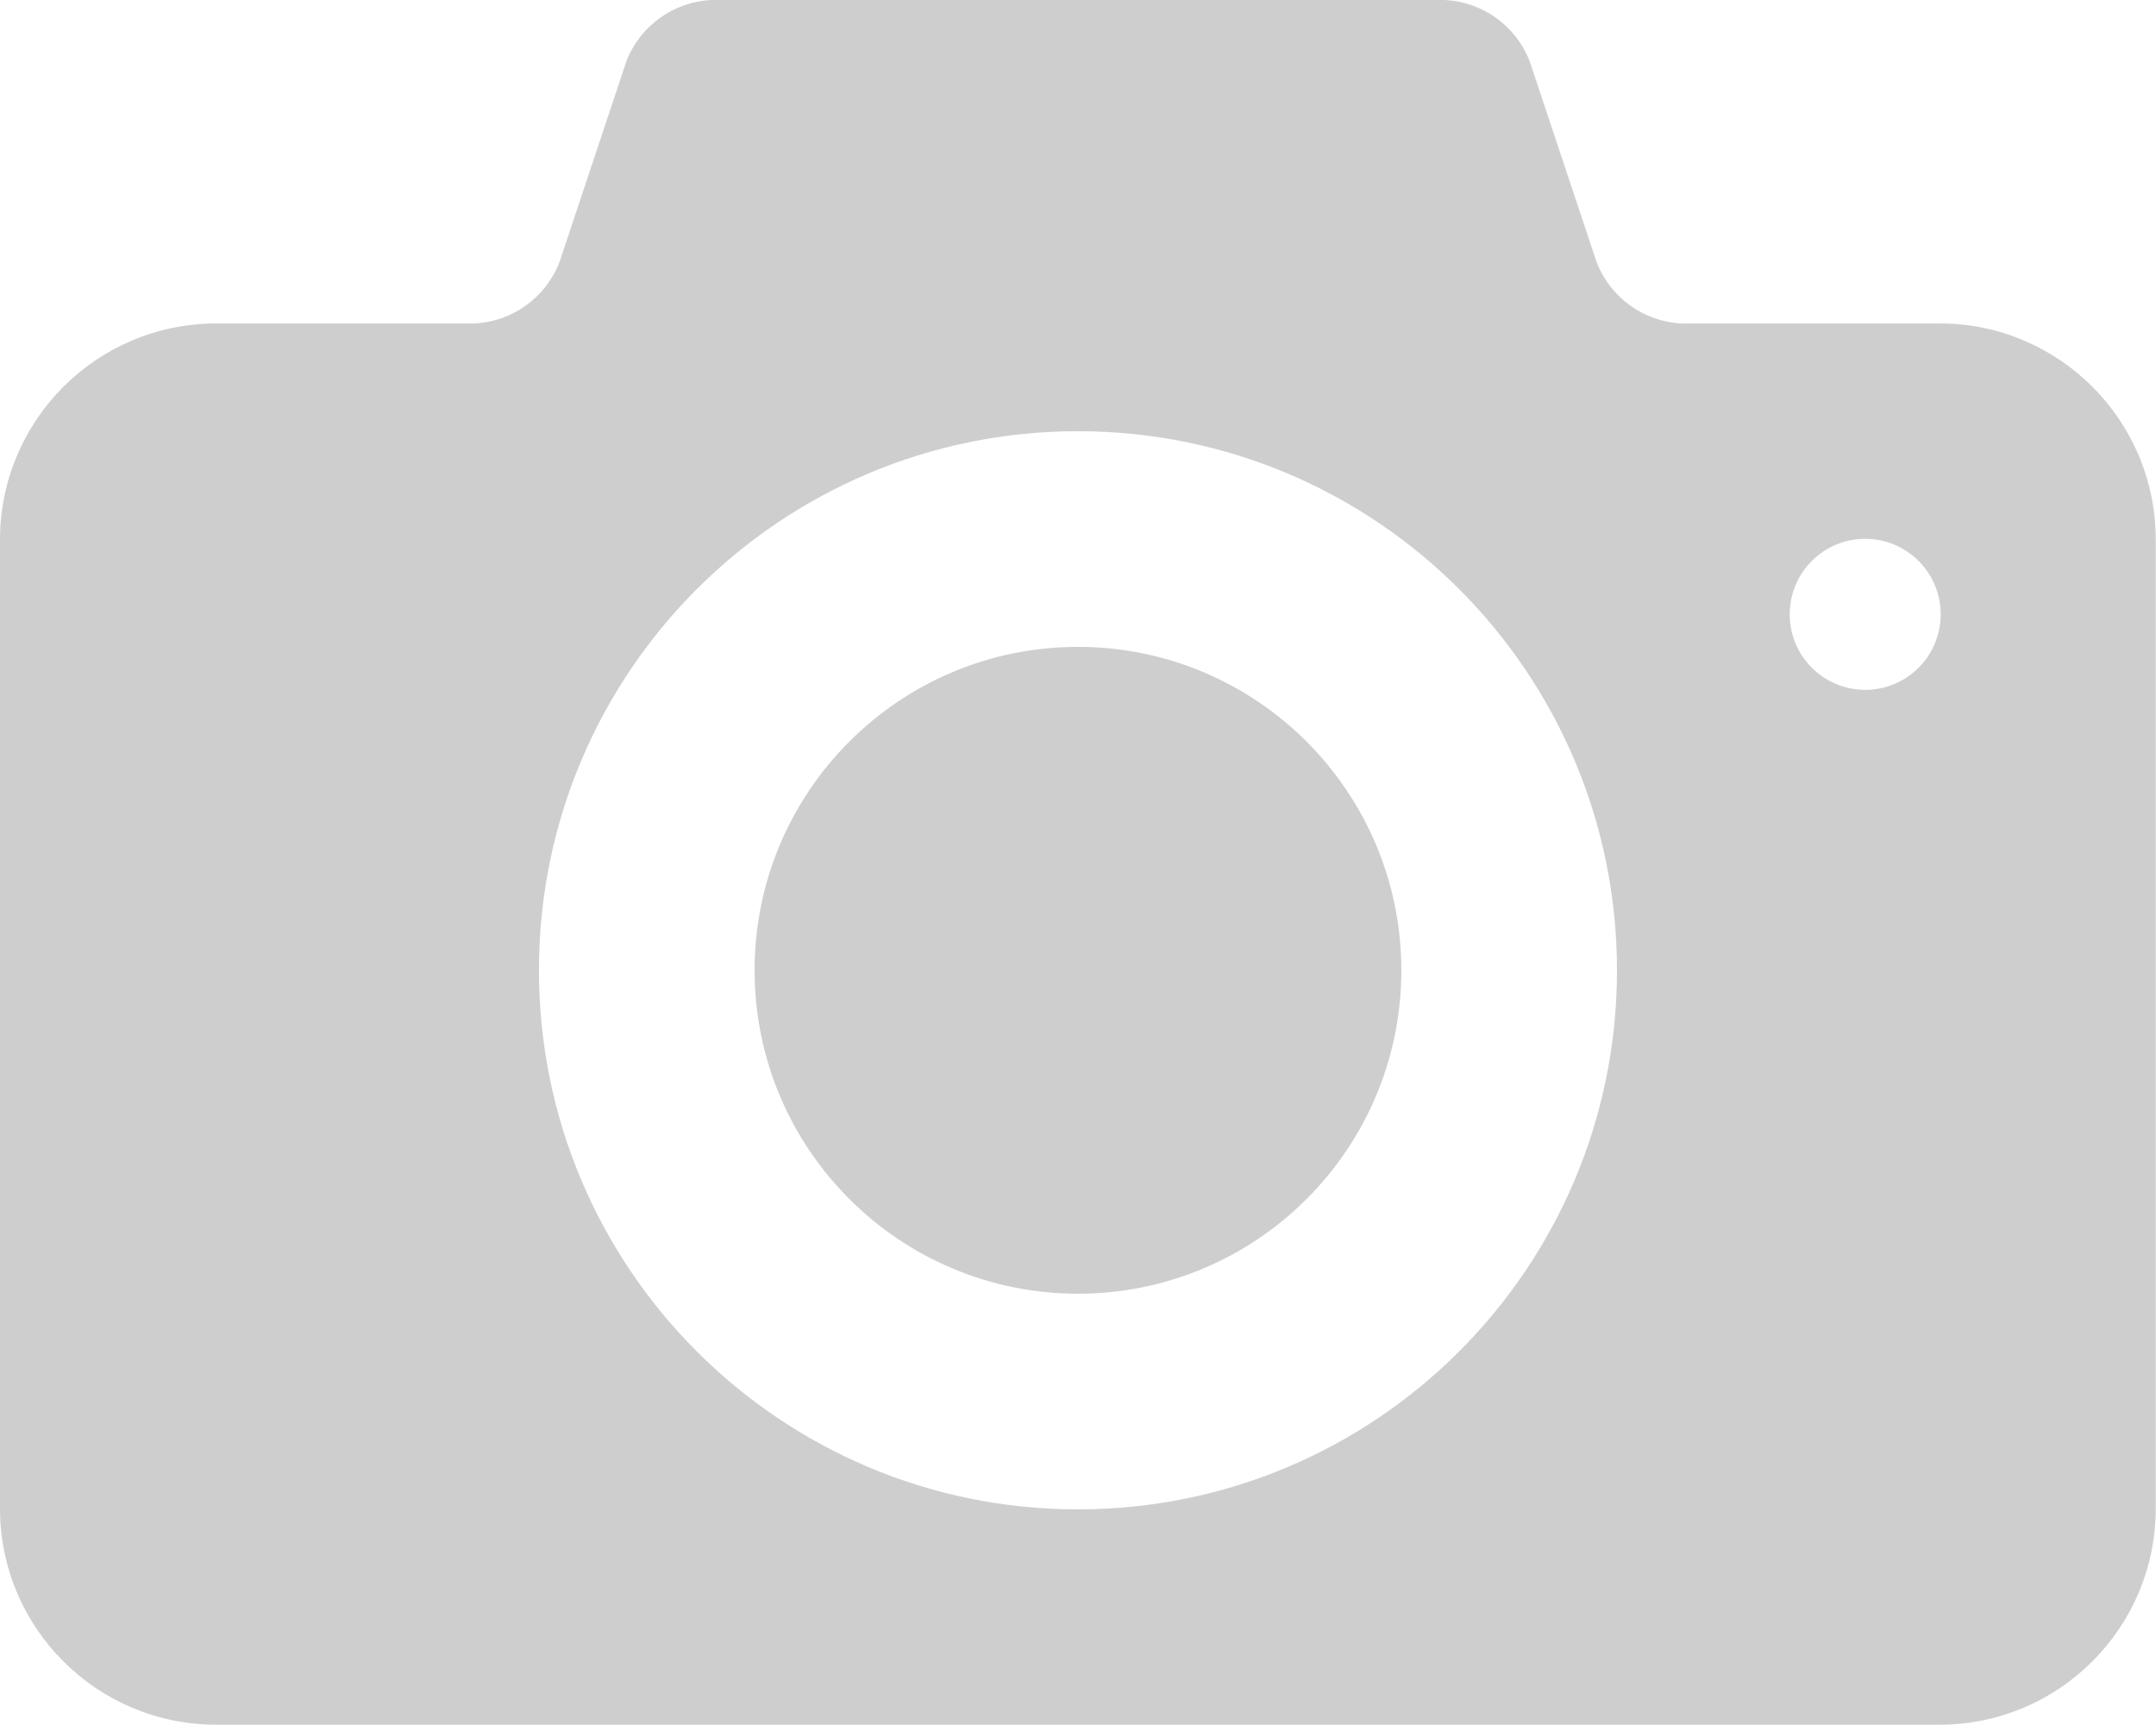
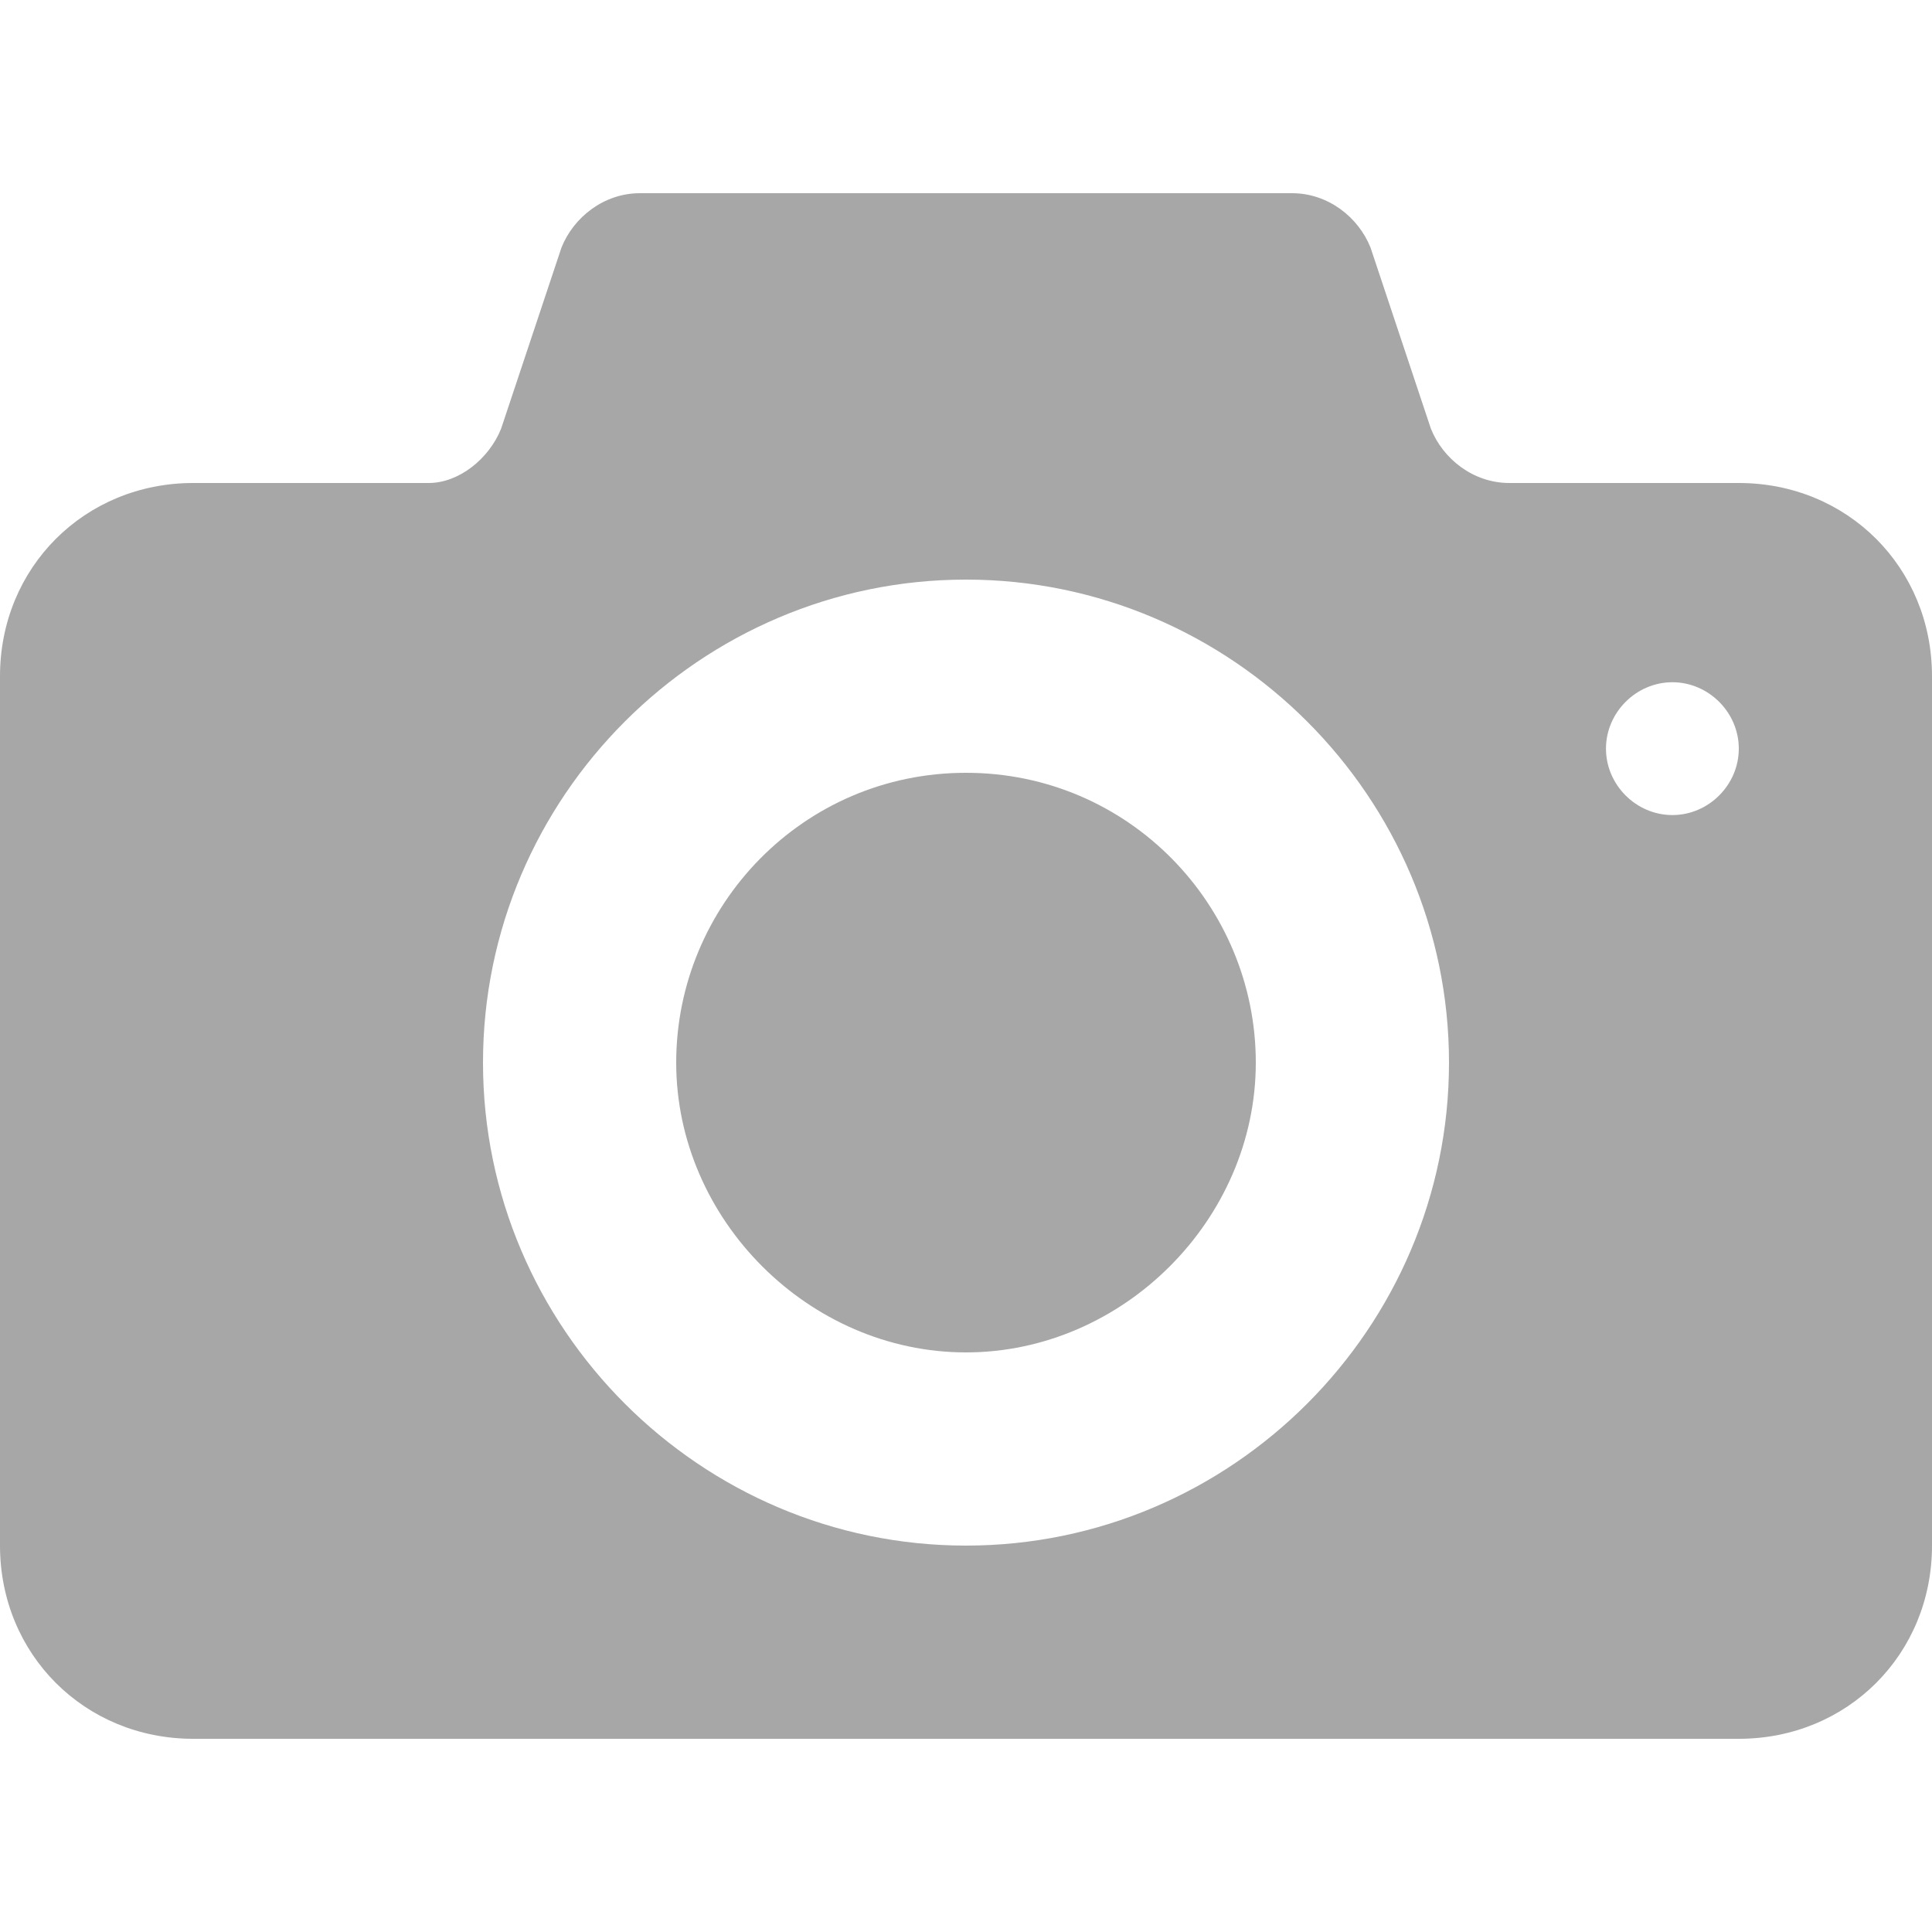
- <svg xmlns="http://www.w3.org/2000/svg" viewBox="5275.979 -435.817 32.043 25.634">
-   <defs>
-     <style>
-       .cls-1 {
-         opacity: 0.193;
-       }
- 
-       .cls-2 {
-         fill: #030104;
-       }
-     </style>
-   </defs>
-   <g id="flaticon1521633151-svg" class="cls-1" transform="translate(5275.979 -445.817)">
-     <g id="Group_1150" data-name="Group 1150" transform="translate(0 10)">
-       <path id="Path_634" data-name="Path 634" class="cls-2" d="M16.021,19.613a4.806,4.806,0,1,0,4.806,4.806A4.807,4.807,0,0,0,16.021,19.613Zm12.817-4.806H24.994a1.427,1.427,0,0,1-1.265-.912l-.994-2.983A1.428,1.428,0,0,0,21.469,10H10.574a1.427,1.427,0,0,0-1.265.912l-.994,2.983a1.428,1.428,0,0,1-1.265.912H3.2a3.214,3.214,0,0,0-3.2,3.2V32.43a3.214,3.214,0,0,0,3.2,3.2H28.839a3.214,3.214,0,0,0,3.2-3.2V18.011A3.214,3.214,0,0,0,28.839,14.806ZM16.021,32.43a8.011,8.011,0,1,1,8.011-8.011A8.011,8.011,0,0,1,16.021,32.43Zm11.7-12.179a1.122,1.122,0,1,1,1.122-1.122A1.122,1.122,0,0,1,27.717,20.252Z" transform="translate(0 -10)" />
-     </g>
-   </g>
+ <svg xmlns="http://www.w3.org/2000/svg" version="1.1" id="Layer_1" x="0px" y="0px" viewBox="0 0 32 32" enable-background="new 0 0 32 32" xml:space="preserve" fill="#A7A7A7">
+   <path d="M16,12.8c-2.7,0-4.8,2.2-4.8,4.8s2.2,4.8,4.8,4.8s4.8-2.2,4.8-4.8l0,0  C20.8,15,18.7,12.8,16,12.8z M28.8,8H25c-0.6,0-1.1-0.4-1.3-0.9l-1-3c-0.2-0.5-0.7-0.9-1.3-0.9H10.6c-0.6,0-1.1,0.4-1.3,0.9l-1,3  C8.1,7.6,7.6,8,7.1,8H3.2C1.4,8,0,9.4,0,11.2v14.4c0,1.8,1.4,3.2,3.2,3.2h25.6c1.8,0,3.2-1.4,3.2-3.2V11.2C32,9.4,30.6,8,28.8,8  L28.8,8z M16,25.6c-4.4,0-8-3.6-8-8s3.6-8,8-8s8,3.6,8,8l0,0C24,22,20.4,25.6,16,25.6z M27.7,13.5c-0.6,0-1.1-0.5-1.1-1.1  s0.5-1.1,1.1-1.1s1.1,0.5,1.1,1.1l0,0C28.8,13,28.3,13.5,27.7,13.5L27.7,13.5L27.7,13.5z" />
</svg>
